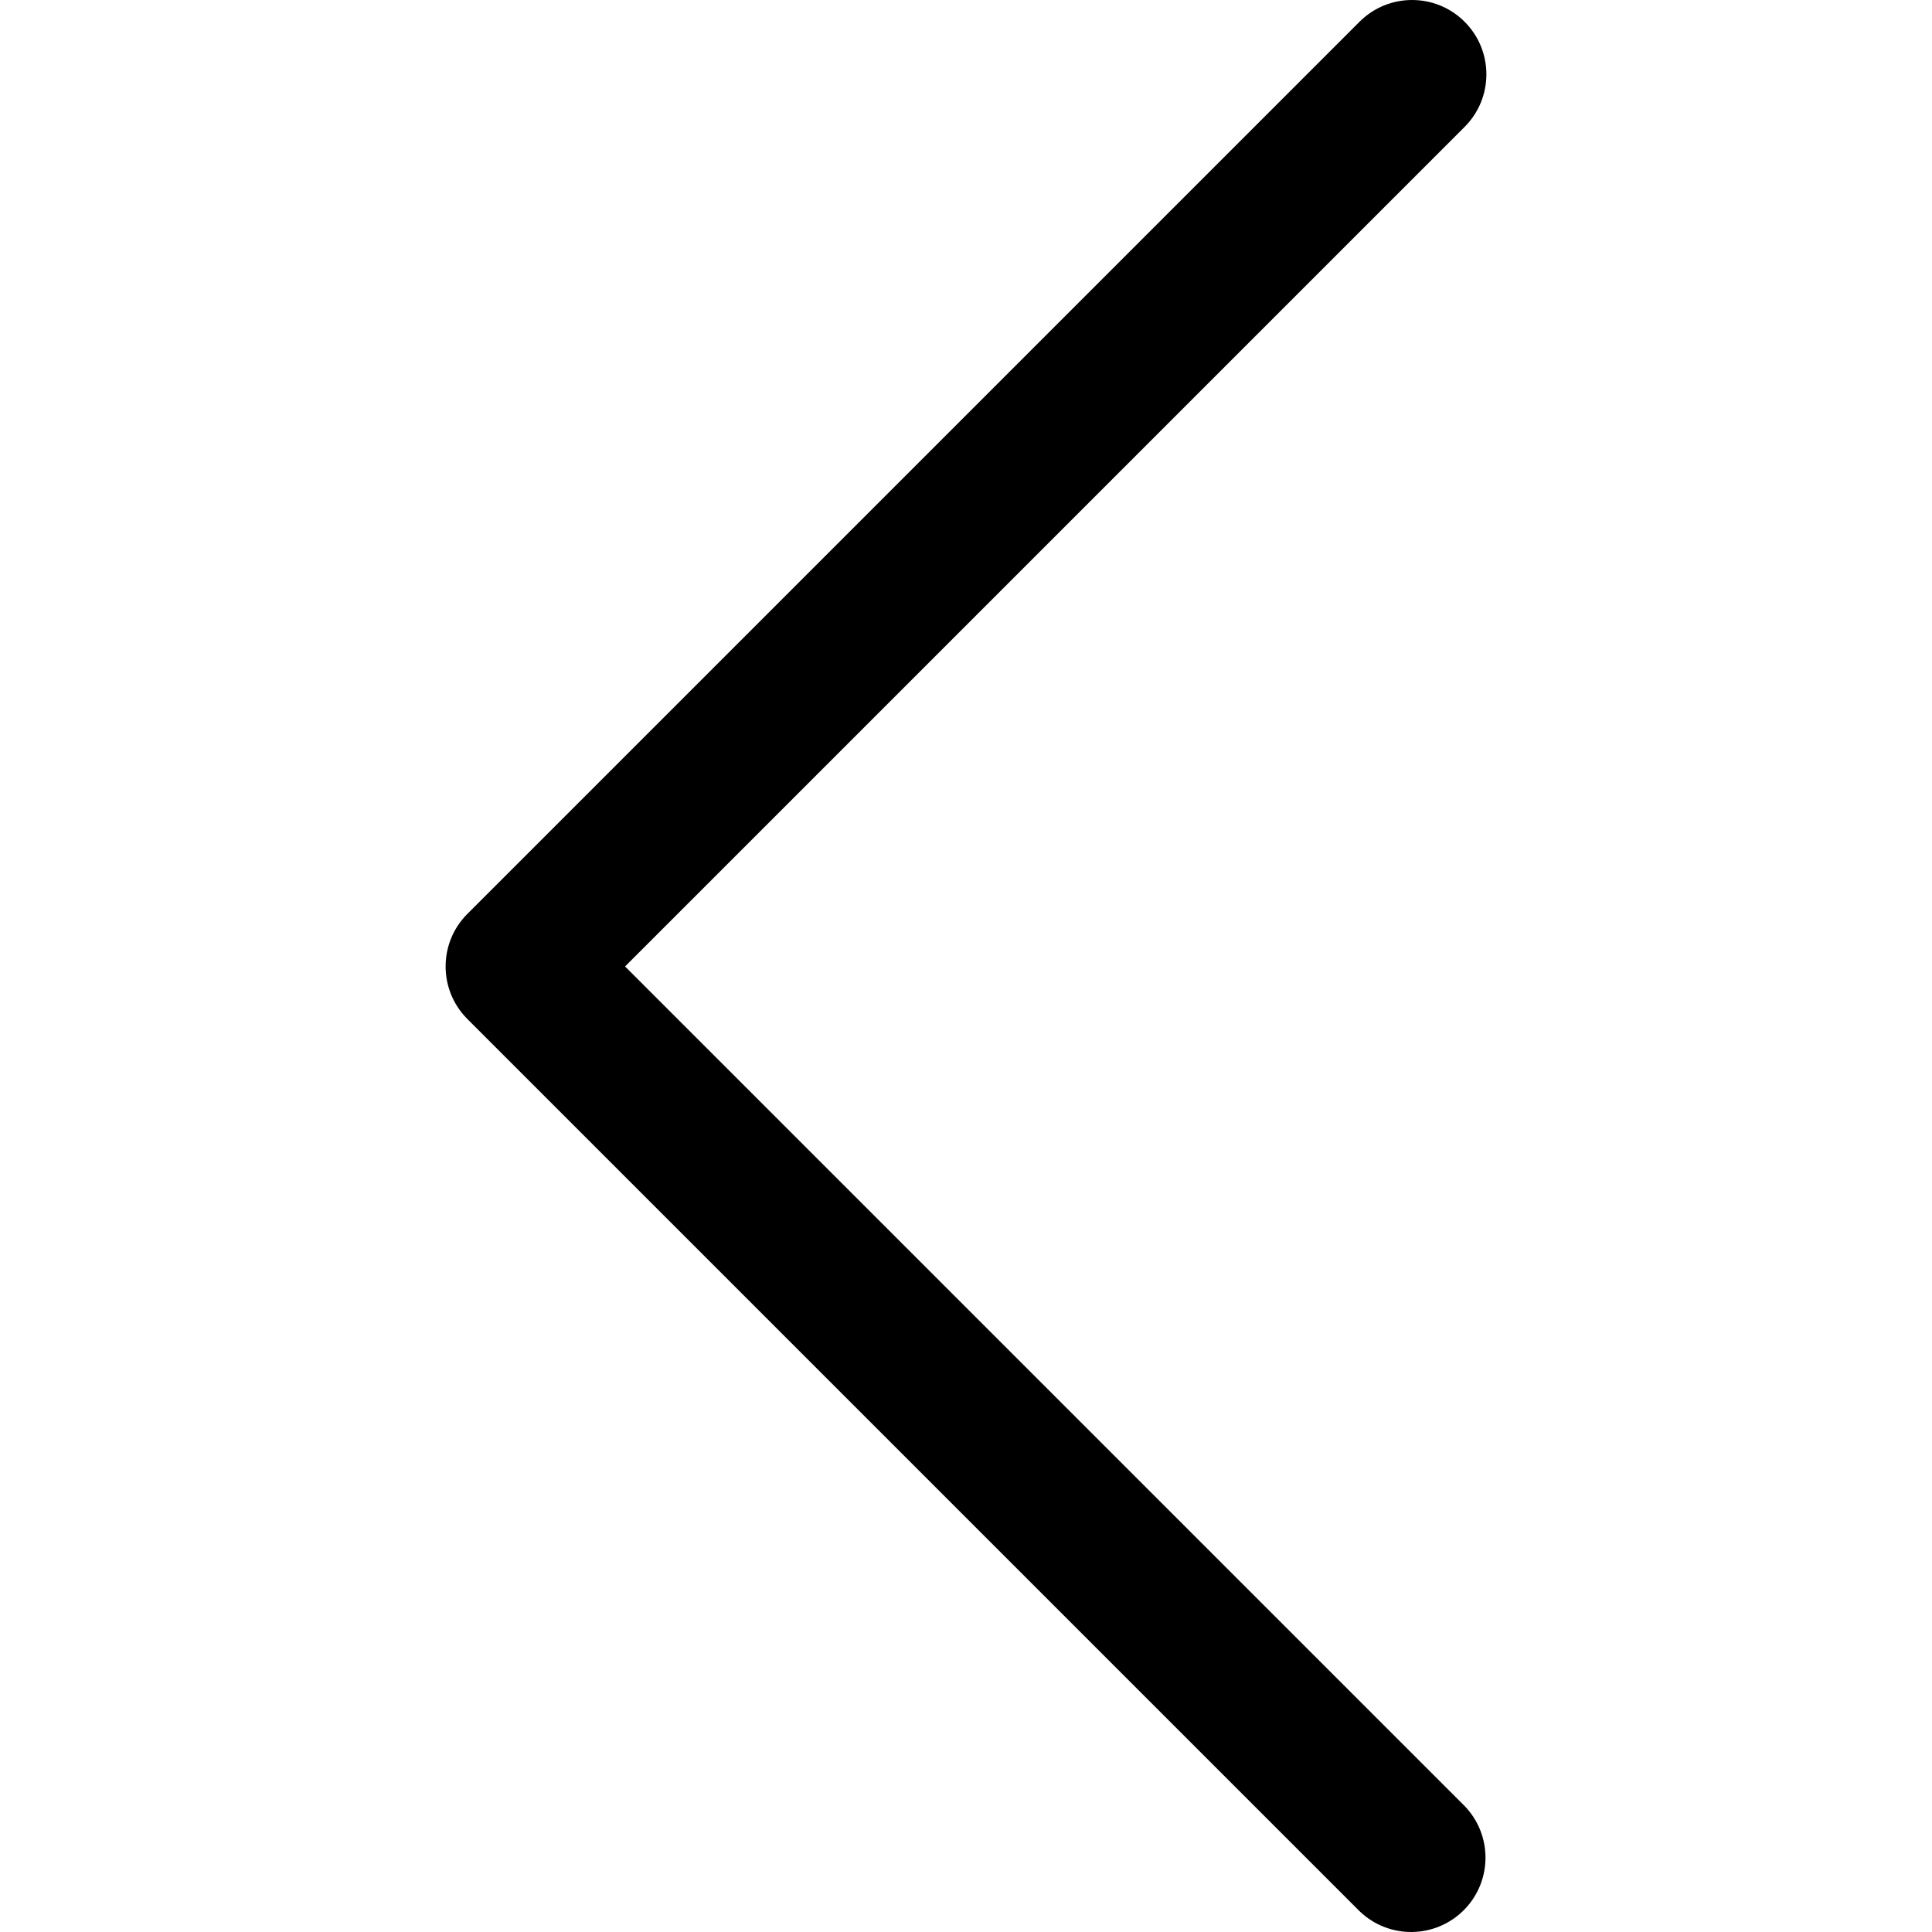
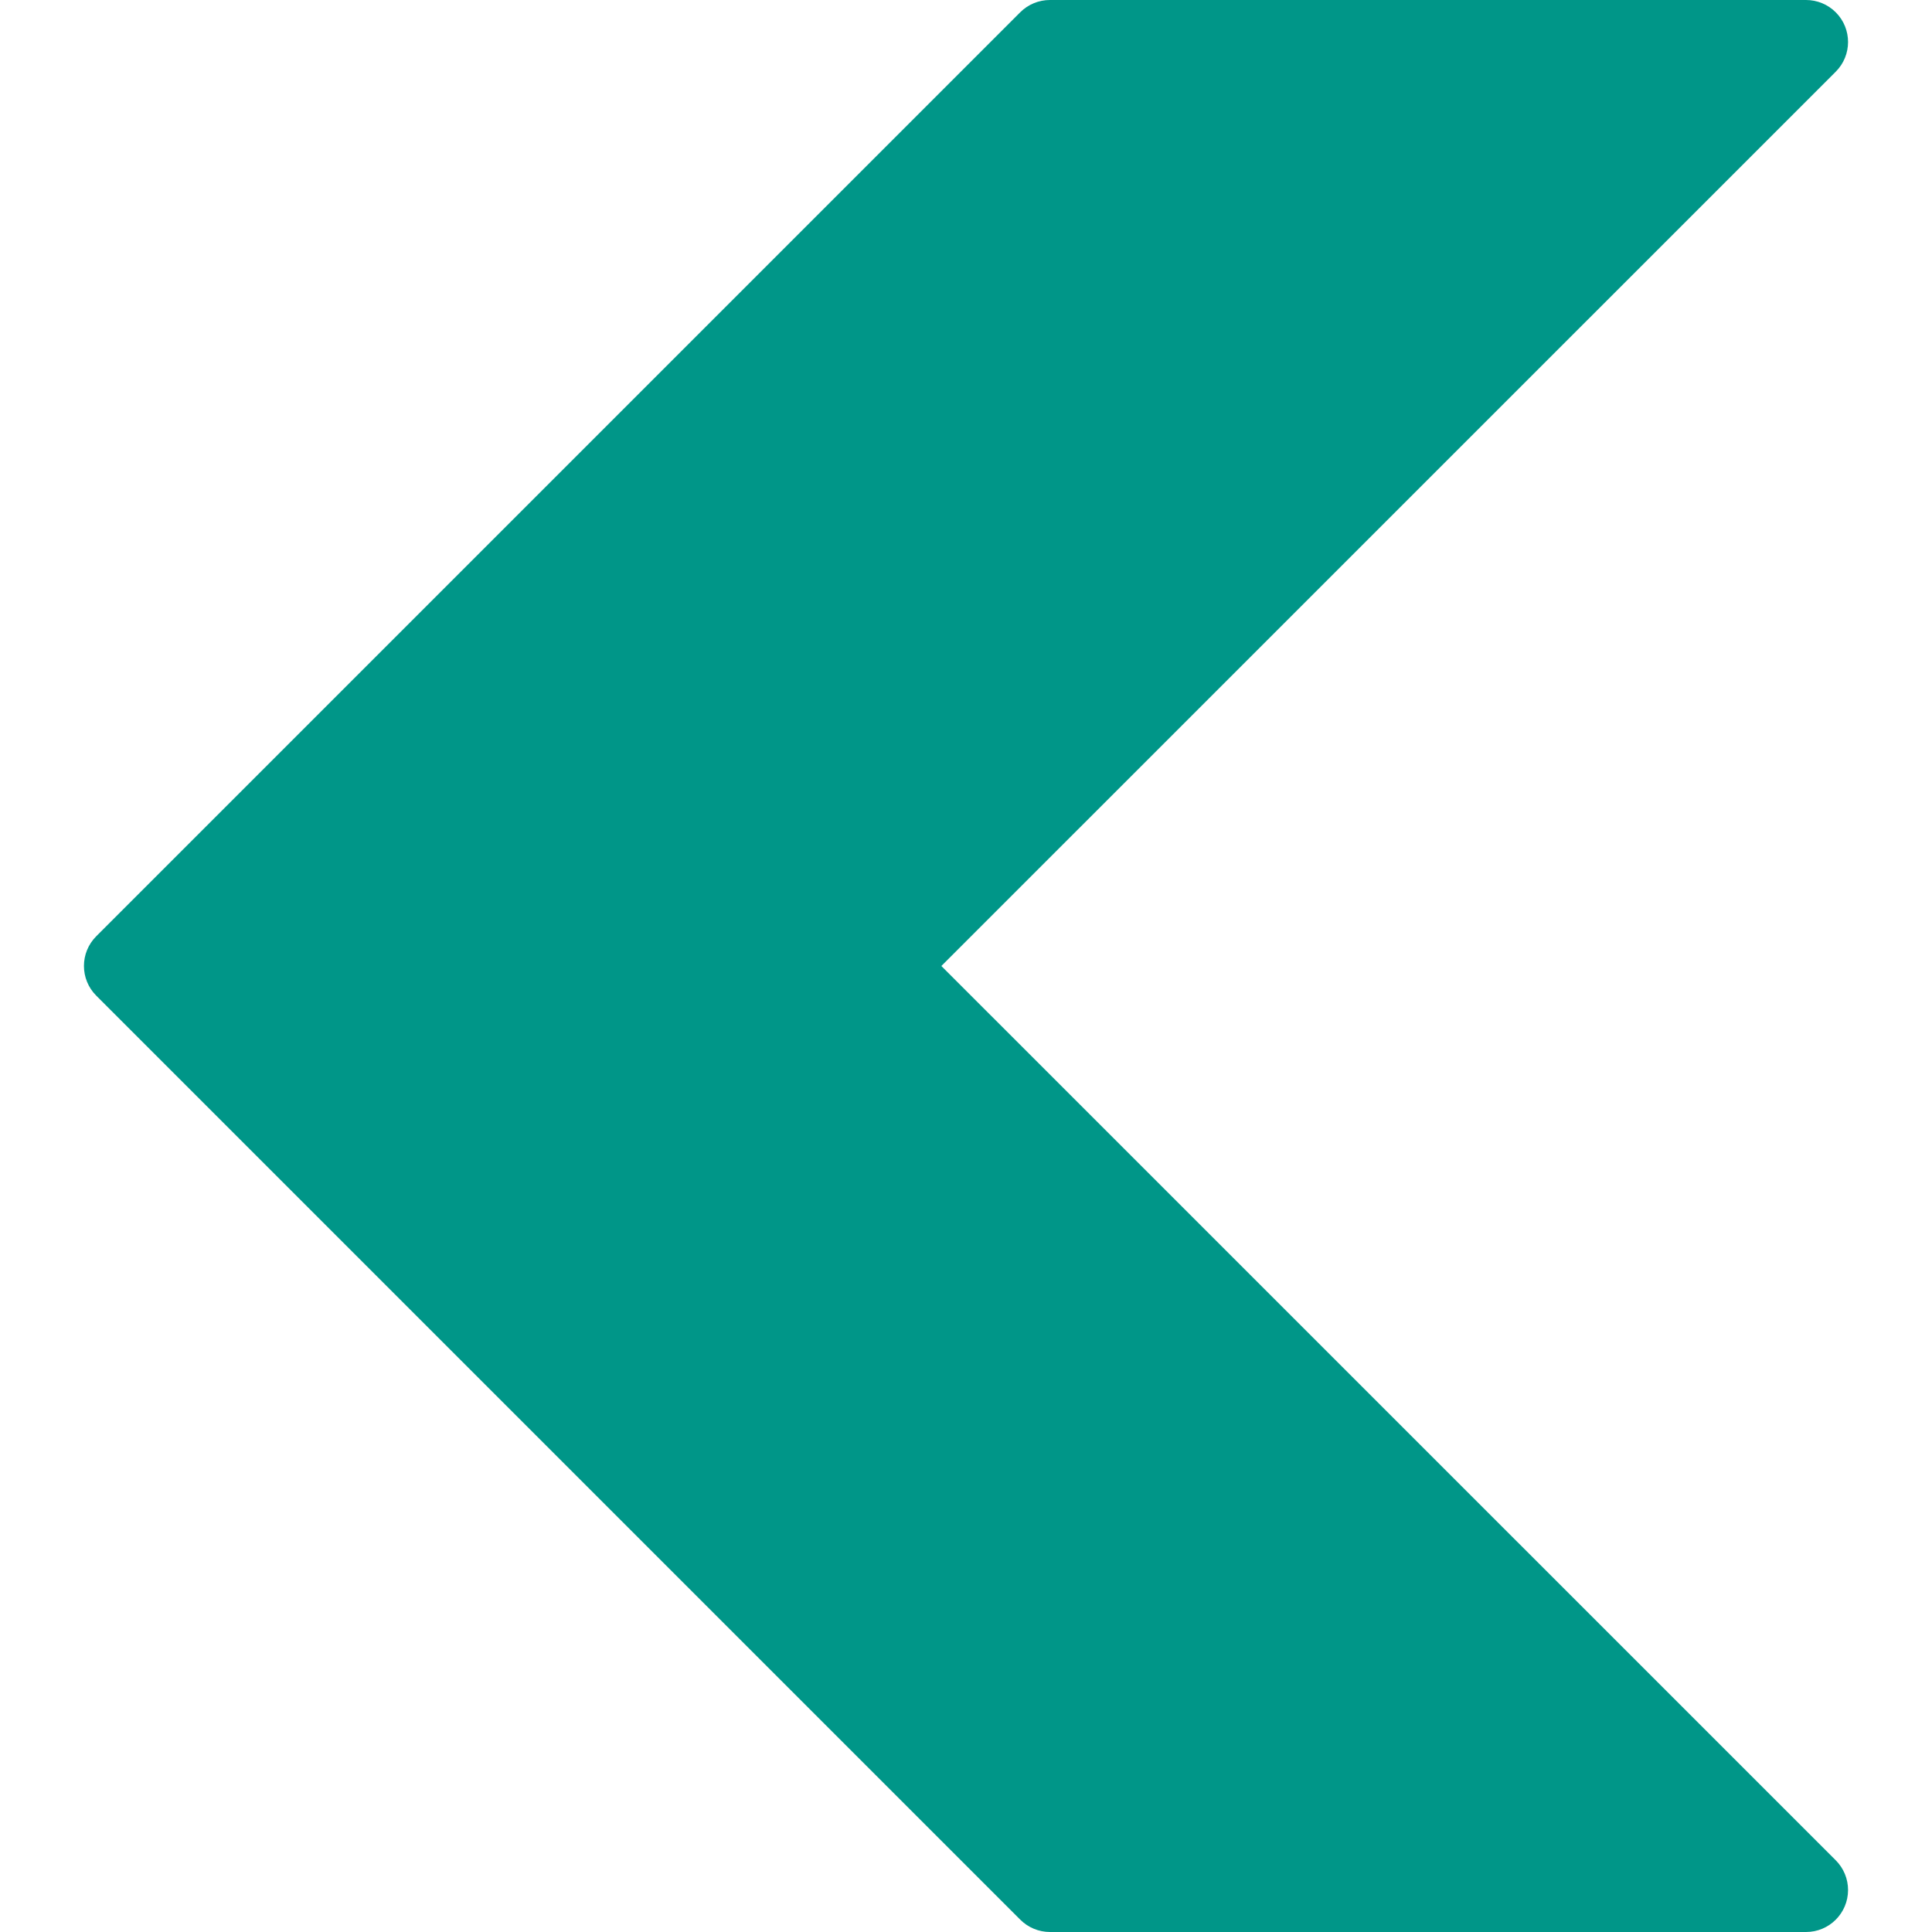
- <svg xmlns="http://www.w3.org/2000/svg" version="1.1" id="Capa_1" x="0px" y="0px" viewBox="0 0 443.52 443.52" style="enable-background:new 0 0 443.52 443.52;" xml:space="preserve">
-   <g>
-     <g>
-       <path d="M143.492,221.863L336.226,29.129c6.663-6.664,6.663-17.468,0-24.132c-6.665-6.662-17.468-6.662-24.132,0l-204.8,204.8    c-6.662,6.664-6.662,17.468,0,24.132l204.8,204.8c6.78,6.548,17.584,6.36,24.132-0.42c6.387-6.614,6.387-17.099,0-23.712    L143.492,221.863z" />
-     </g>
-   </g>
+ <svg xmlns="http://www.w3.org/2000/svg" version="1.1" id="Capa_1" x="0px" y="0px" viewBox="0 0 490.667 490.667" style="enable-background:new 0 0 490.667 490.667;" xml:space="preserve">
+   <path style="fill:#009688;" d="M239.077,245.333L466.213,18.219c4.171-4.16,4.179-10.914,0.019-15.085  c-2.006-2.011-4.731-3.139-7.571-3.134h-192c-2.831-0.005-5.548,1.115-7.552,3.115L24.443,237.781  c-4.164,4.165-4.164,10.917,0,15.083l234.667,234.667c2.001,2.007,4.718,3.135,7.552,3.136h192  c5.891,0.011,10.675-4.757,10.686-10.648c0.005-2.84-1.123-5.565-3.134-7.571L239.077,245.333z" />
  <g>
</g>
  <g>
</g>
  <g>
</g>
  <g>
</g>
  <g>
</g>
  <g>
</g>
  <g>
</g>
  <g>
</g>
  <g>
</g>
  <g>
</g>
  <g>
</g>
  <g>
</g>
  <g>
</g>
  <g>
</g>
  <g>
</g>
</svg>
